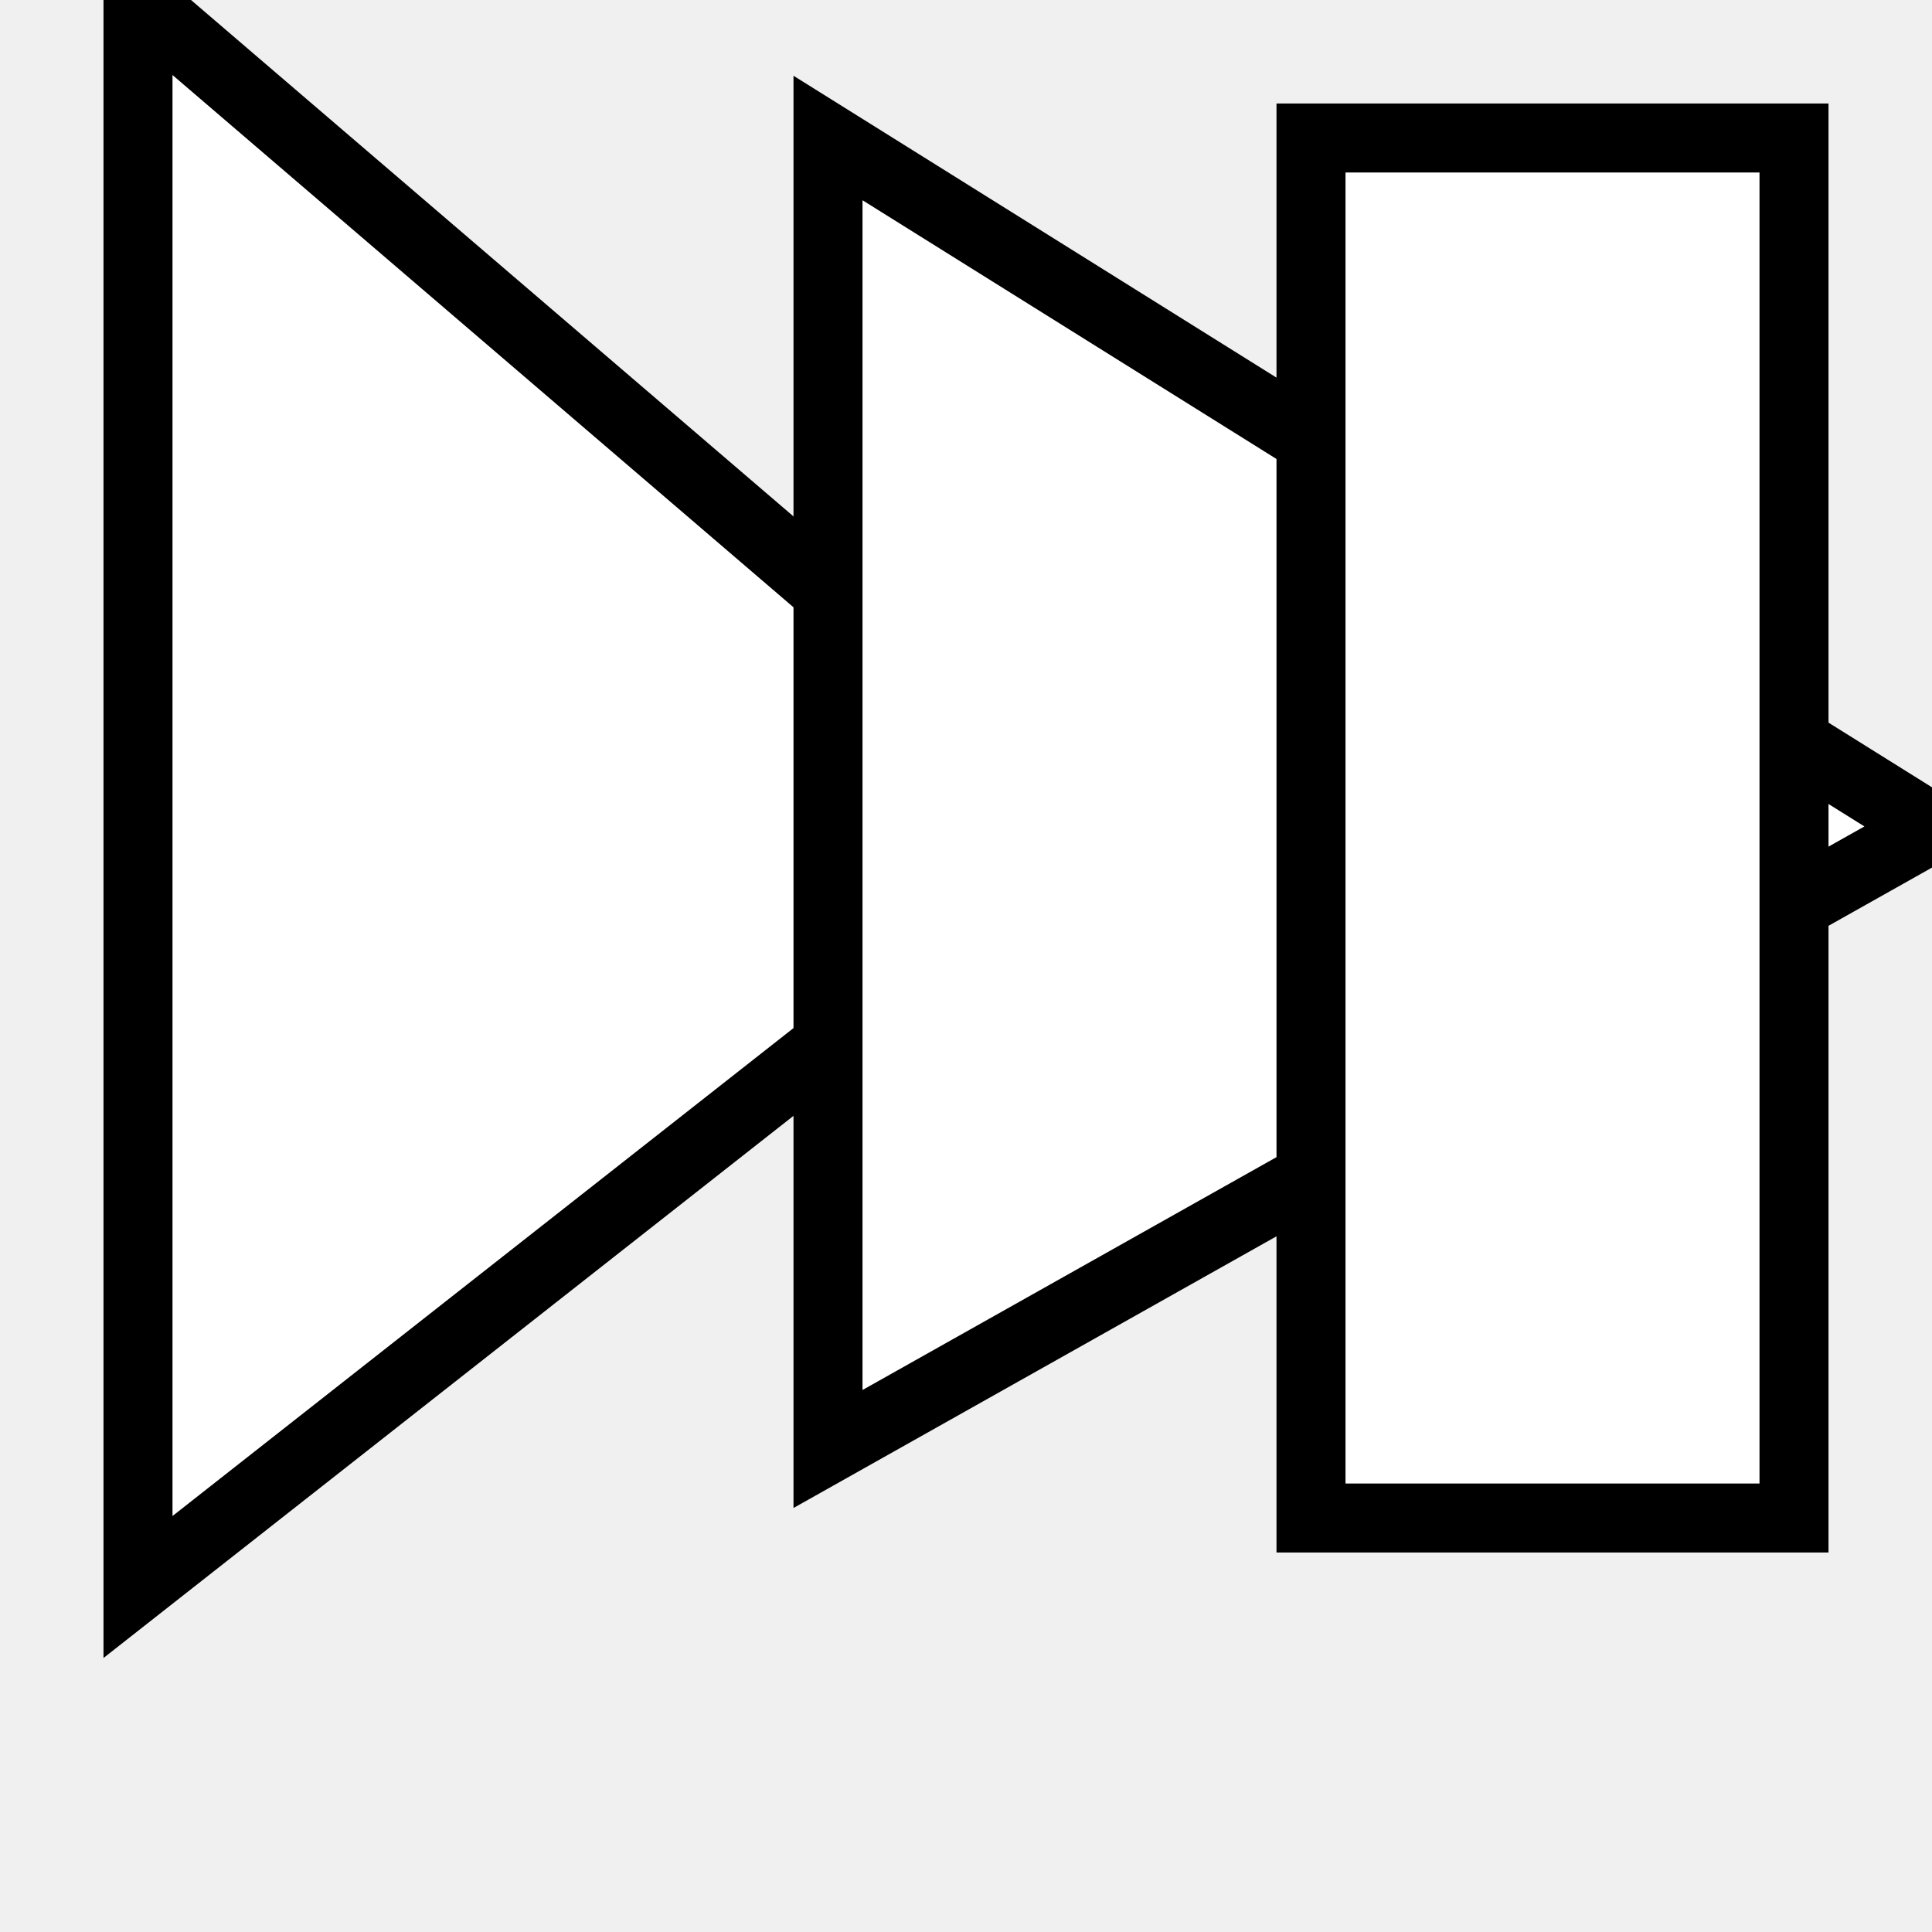
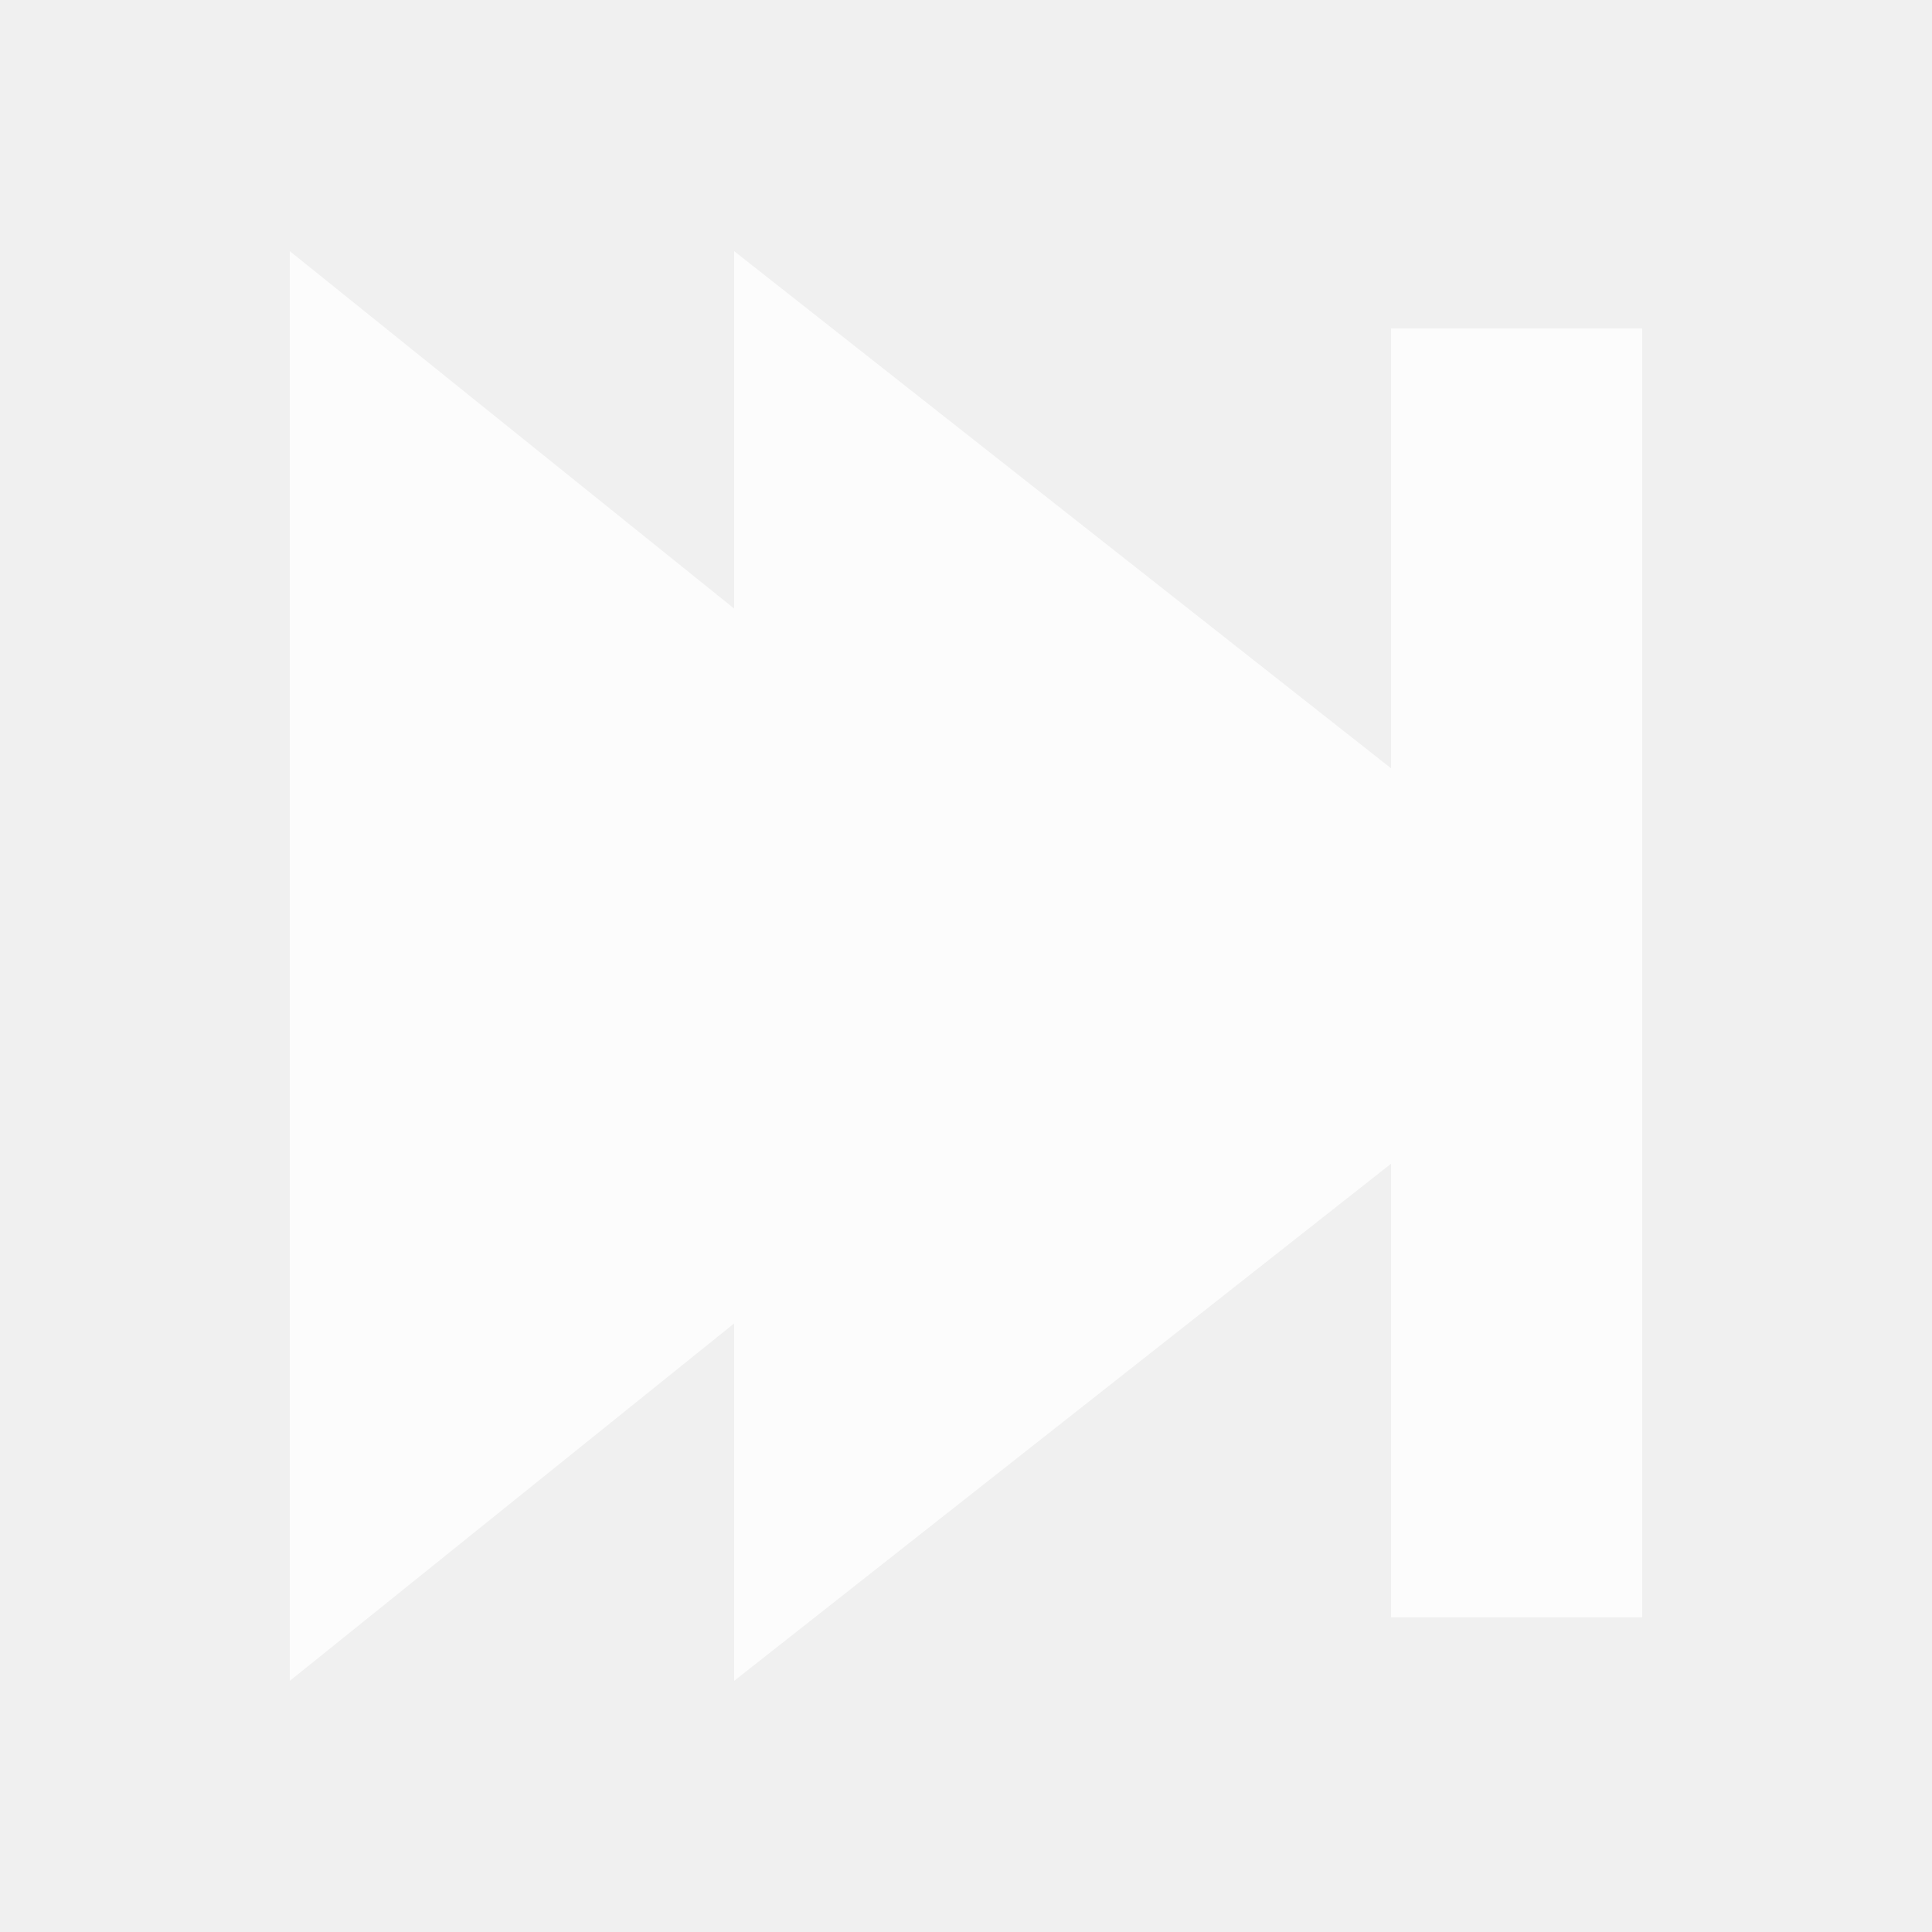
- <svg xmlns="http://www.w3.org/2000/svg" style="height: 24px;width: 24px; " stroke-linecap="round" stroke-width="1px" viewBox="0 0 24 28" opactity="0.8" fill="#FFF" stroke="#000">
-   <polygon fill="#FFF" points="0,0 0,23 14,12" />
-   <polygon fill="#FFF" data-points="14,2 14,21 28,12" data-left="x-4" points="10,2 10,21 26,12" />
-   <rect fill="#FFF" x="17" y="2" width="7" height="20" />
+ <svg xmlns="http://www.w3.org/2000/svg" viewBox="0 0 100 100" opacity="0.8">
+   <polygon fill="#FFFFFF" points="85 50 38 13 38 87 85 50" />
+   <polygon fill="#FFFFFF" points="61 50 15 13 15 87 61 50" />
+   <rect fill="#FFFFFF" x="72" y="17" width="13" height="66.71" />
</svg>
